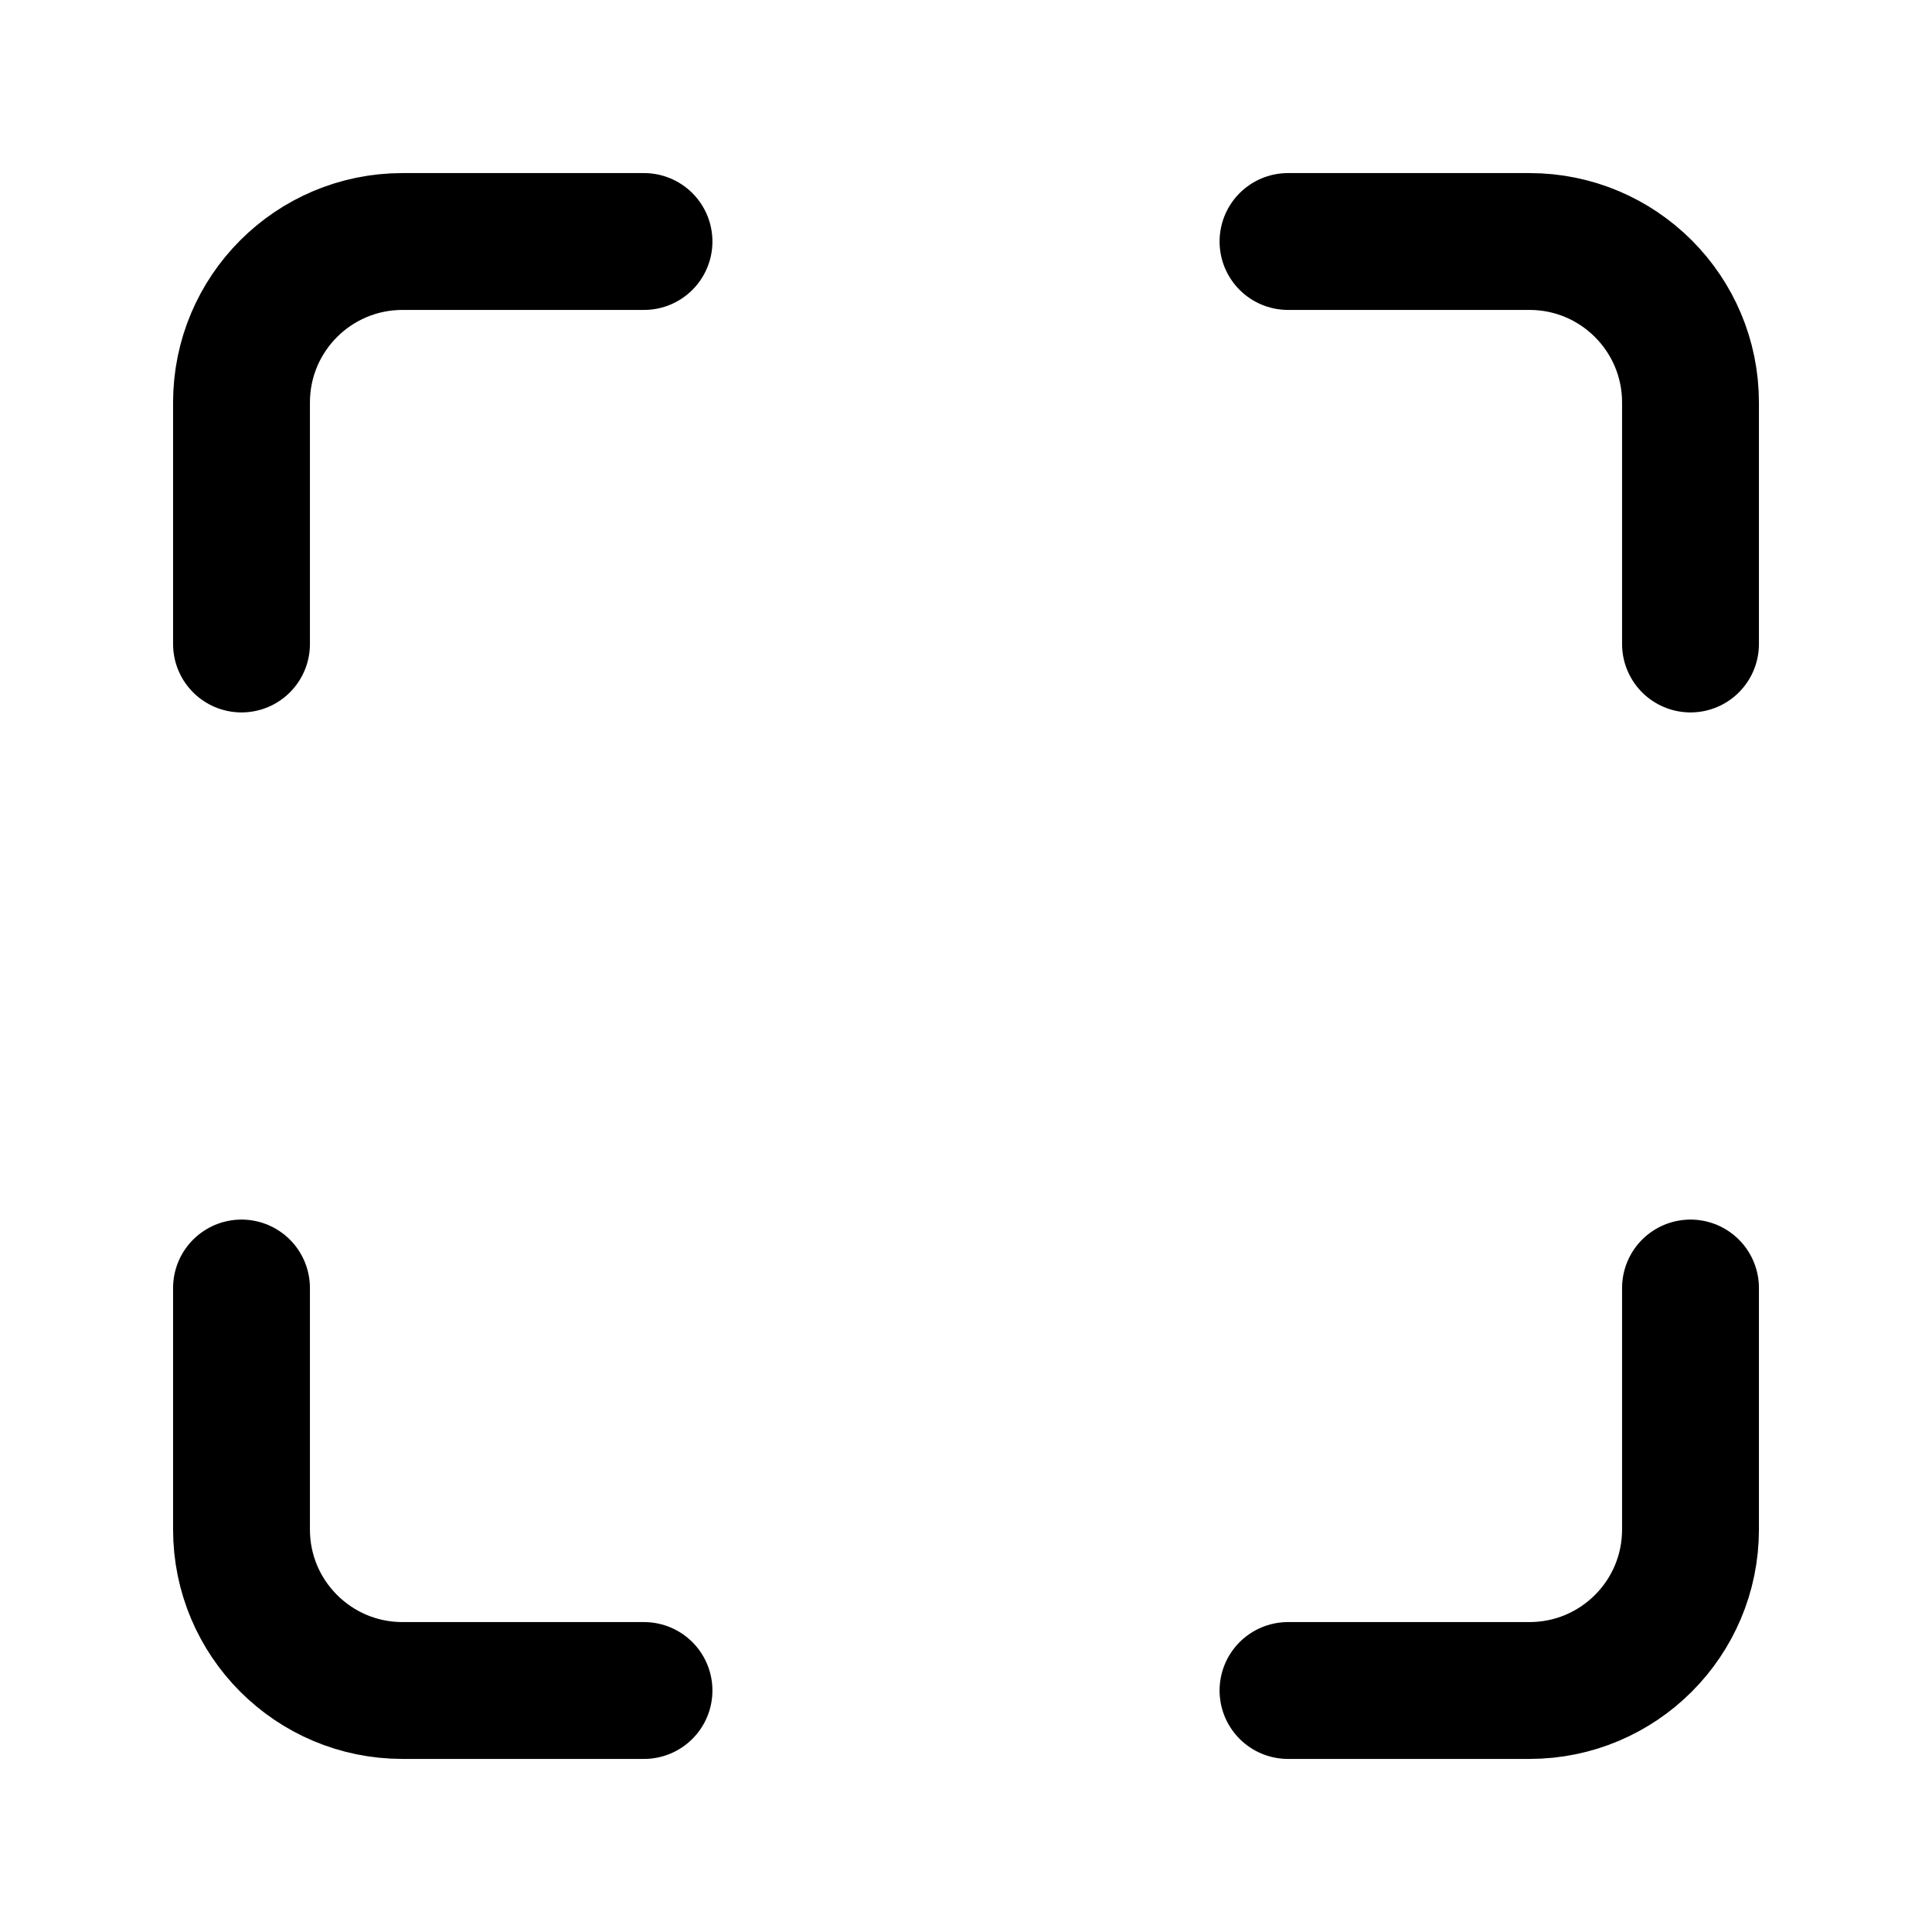
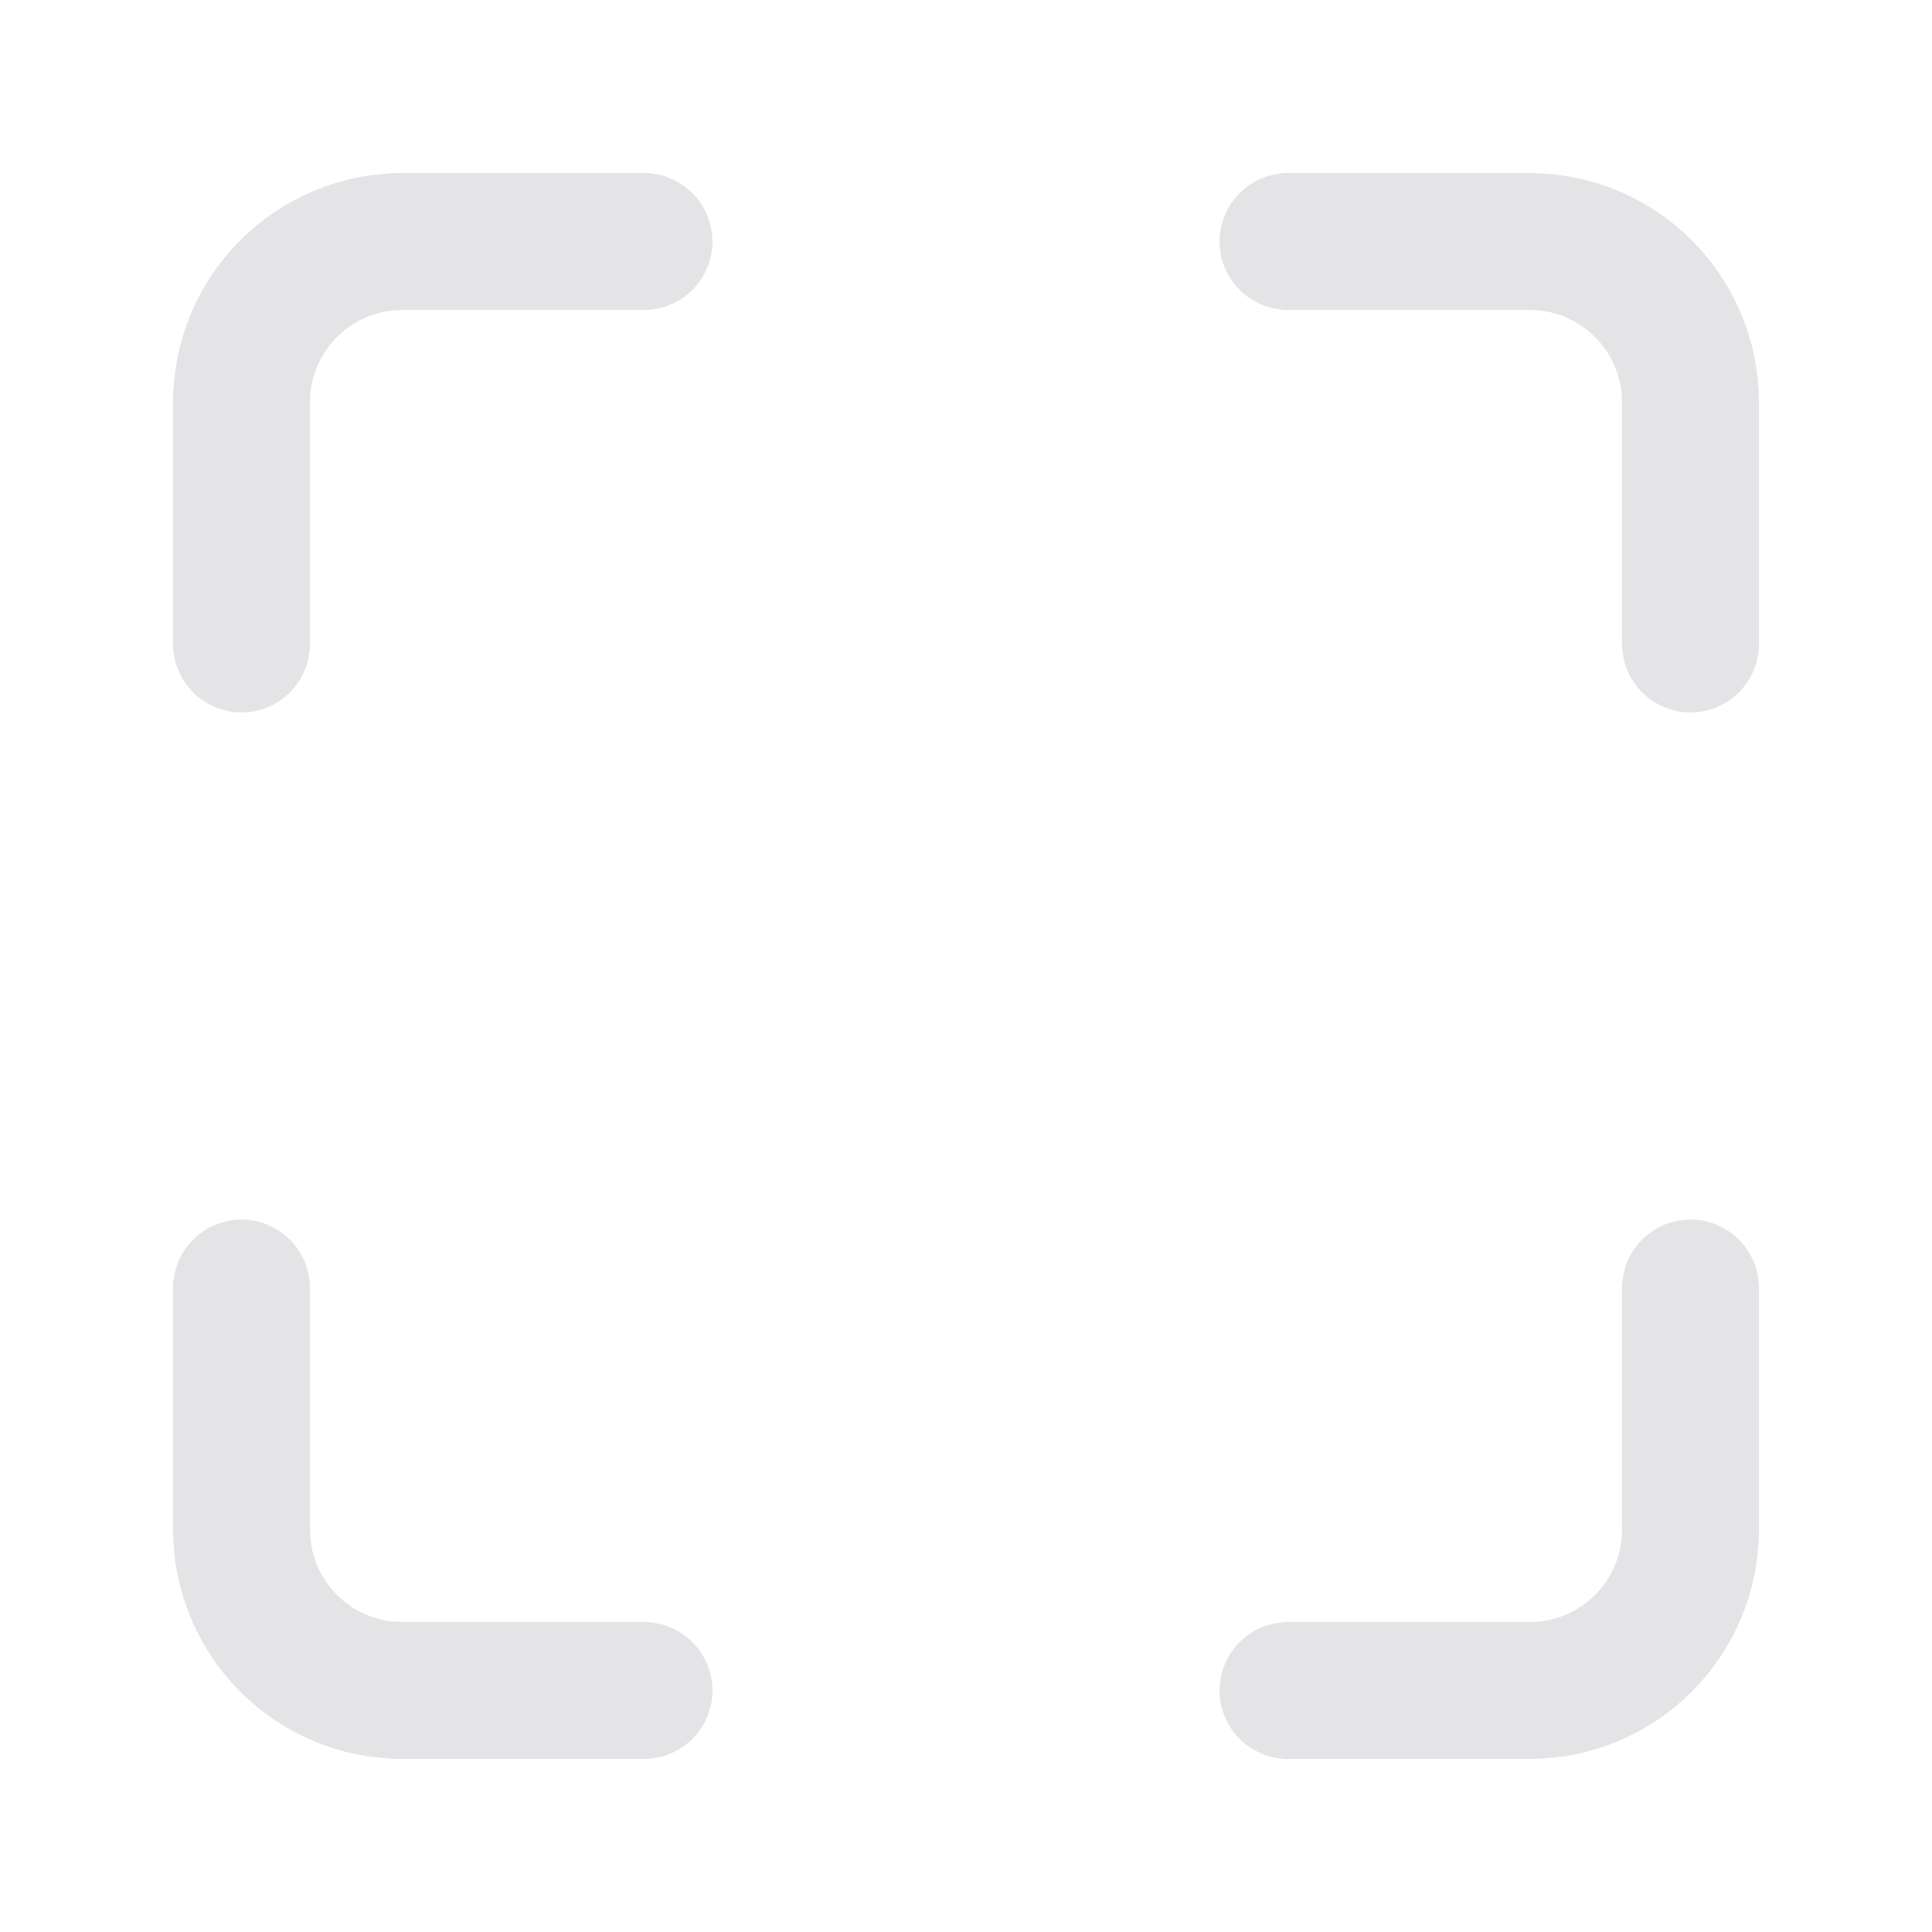
- <svg xmlns="http://www.w3.org/2000/svg" width="24" height="24" viewBox="0 0 24 24" fill="none" stroke="currentColor" stroke-width="1.7" stroke-linecap="round" stroke-linejoin="round">
+ <svg xmlns="http://www.w3.org/2000/svg" width="24" height="24" viewBox="0 0 24 24" fill="none" stroke="#E4E4E7" stroke-width="1.7" stroke-linecap="round" stroke-linejoin="round">
  <path d="M8 3H5a2 2 0 0 0-2 2v3M16 3h3a2 2 0 0 1 2 2v3M21 16v3a2 2 0 0 1-2 2h-3M3 16v3a2 2 0 0 0 2 2h3" />
</svg>
